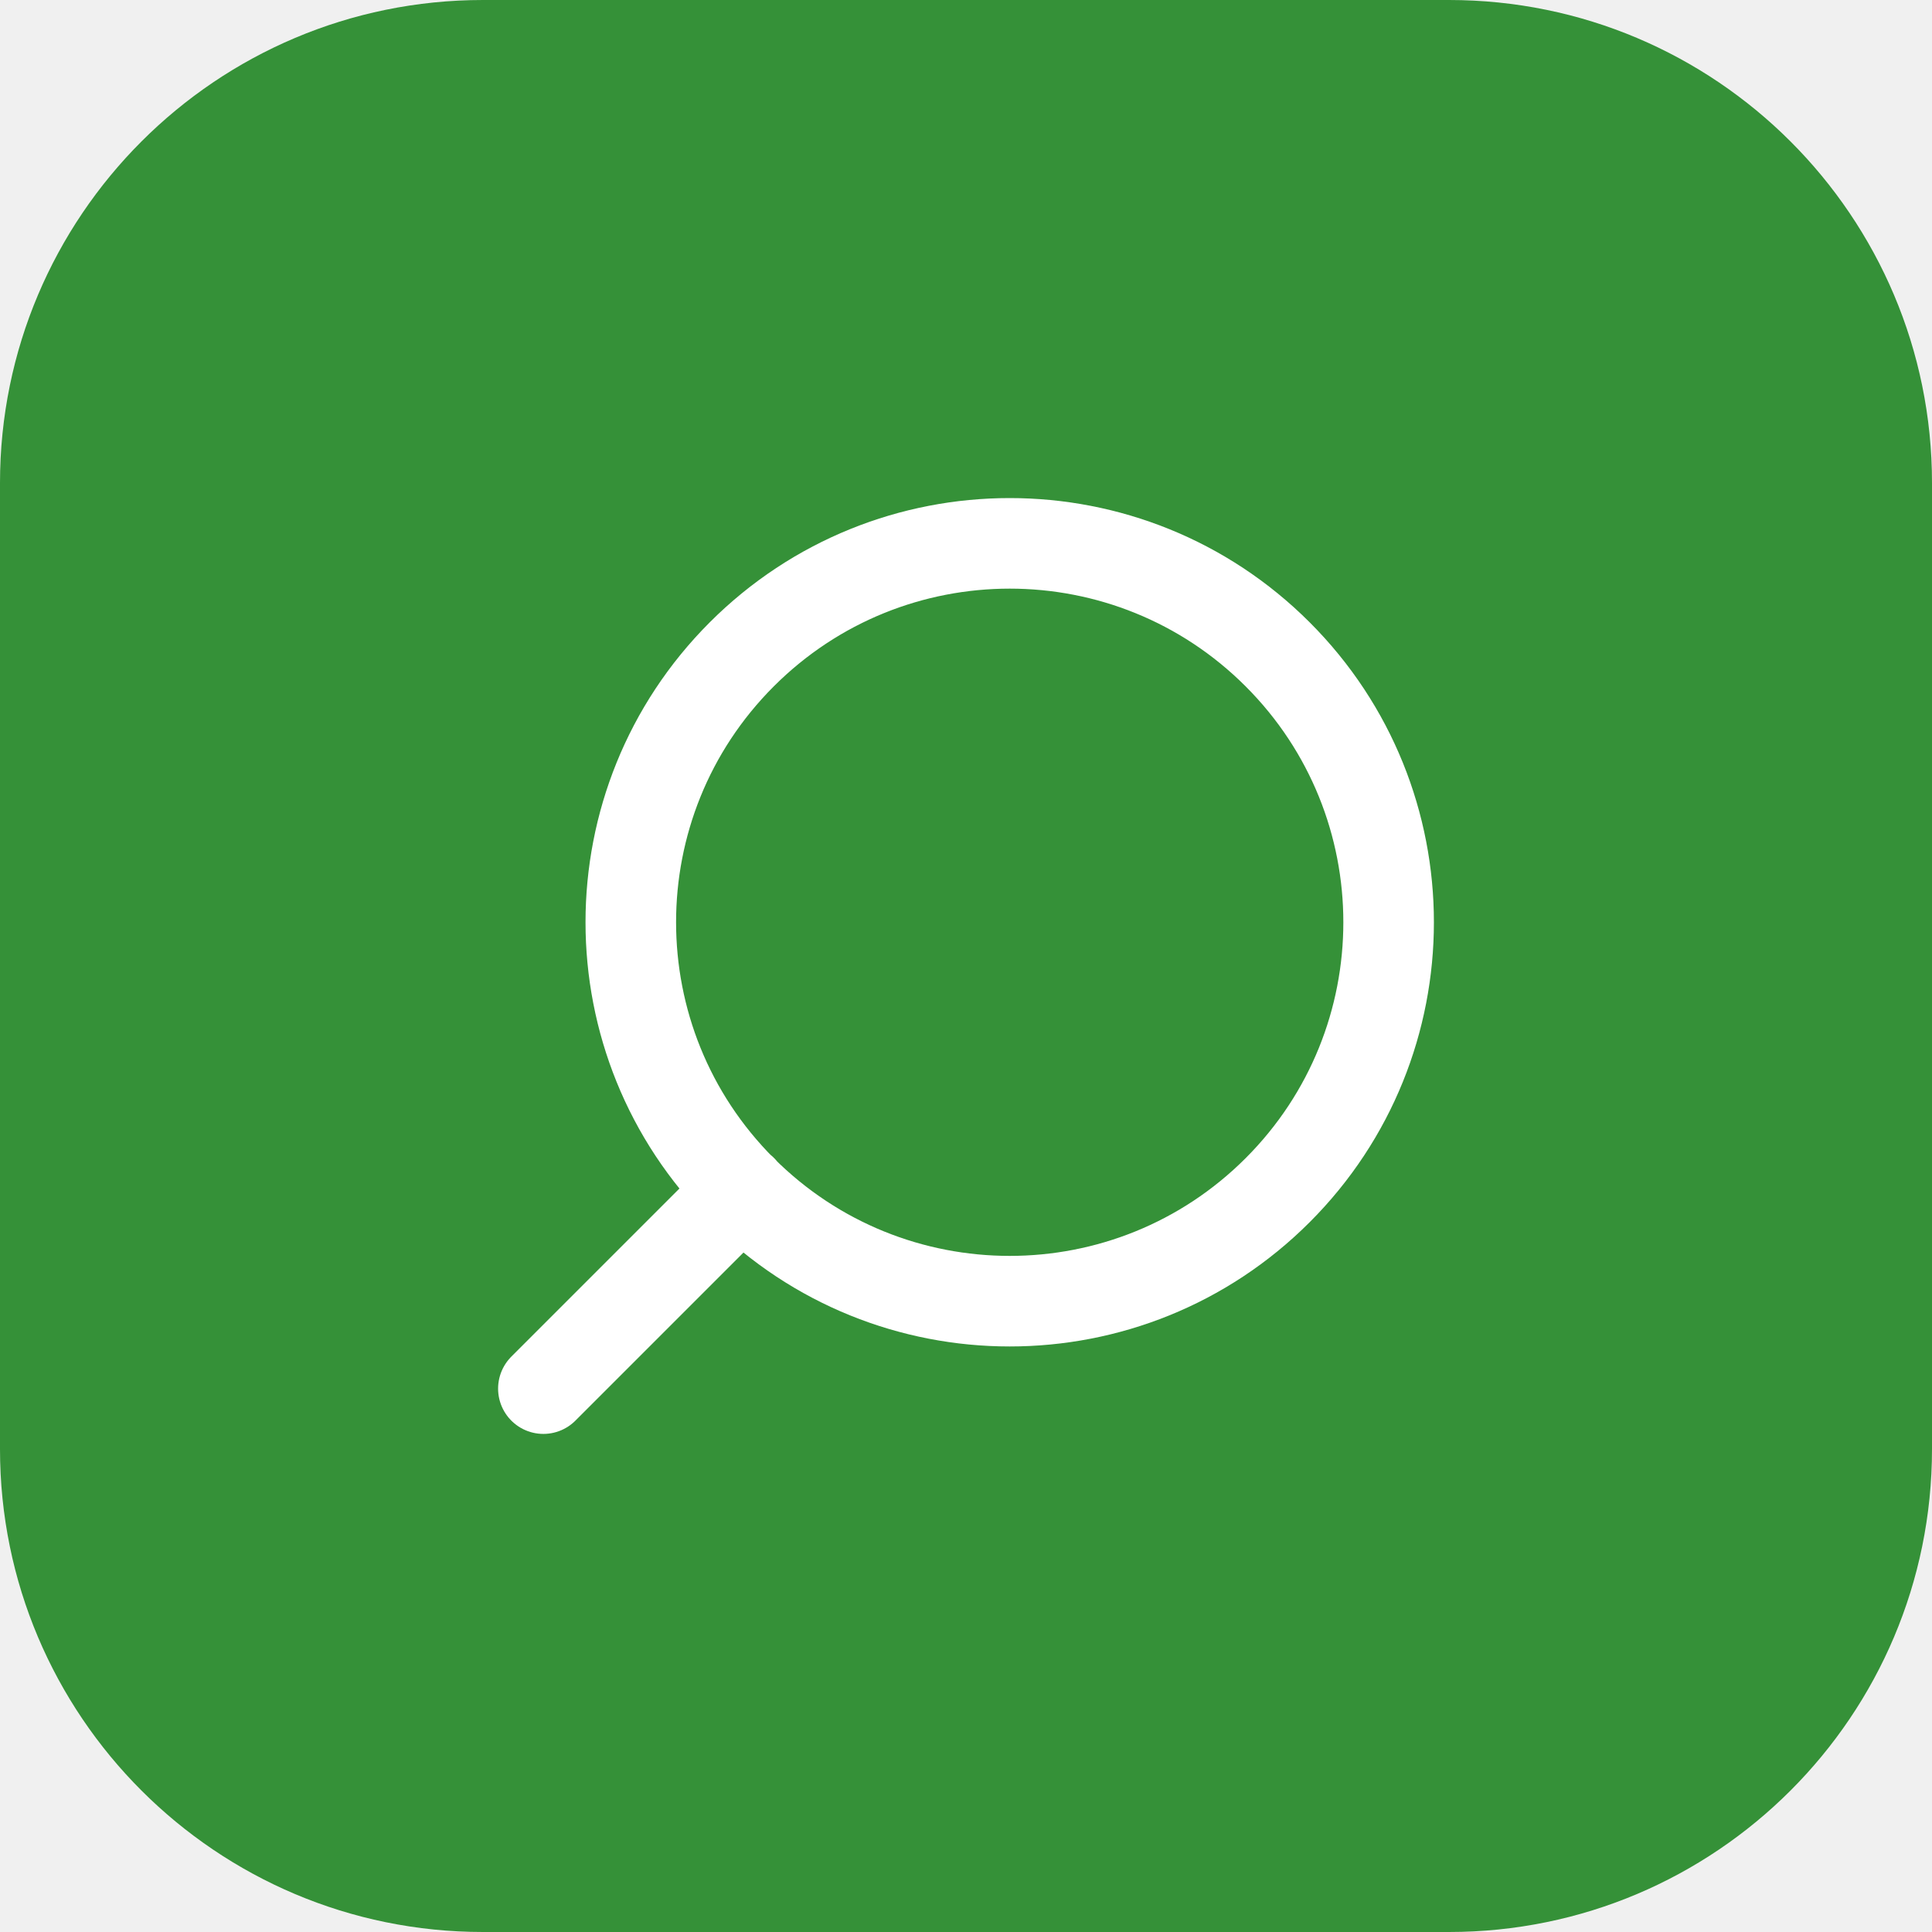
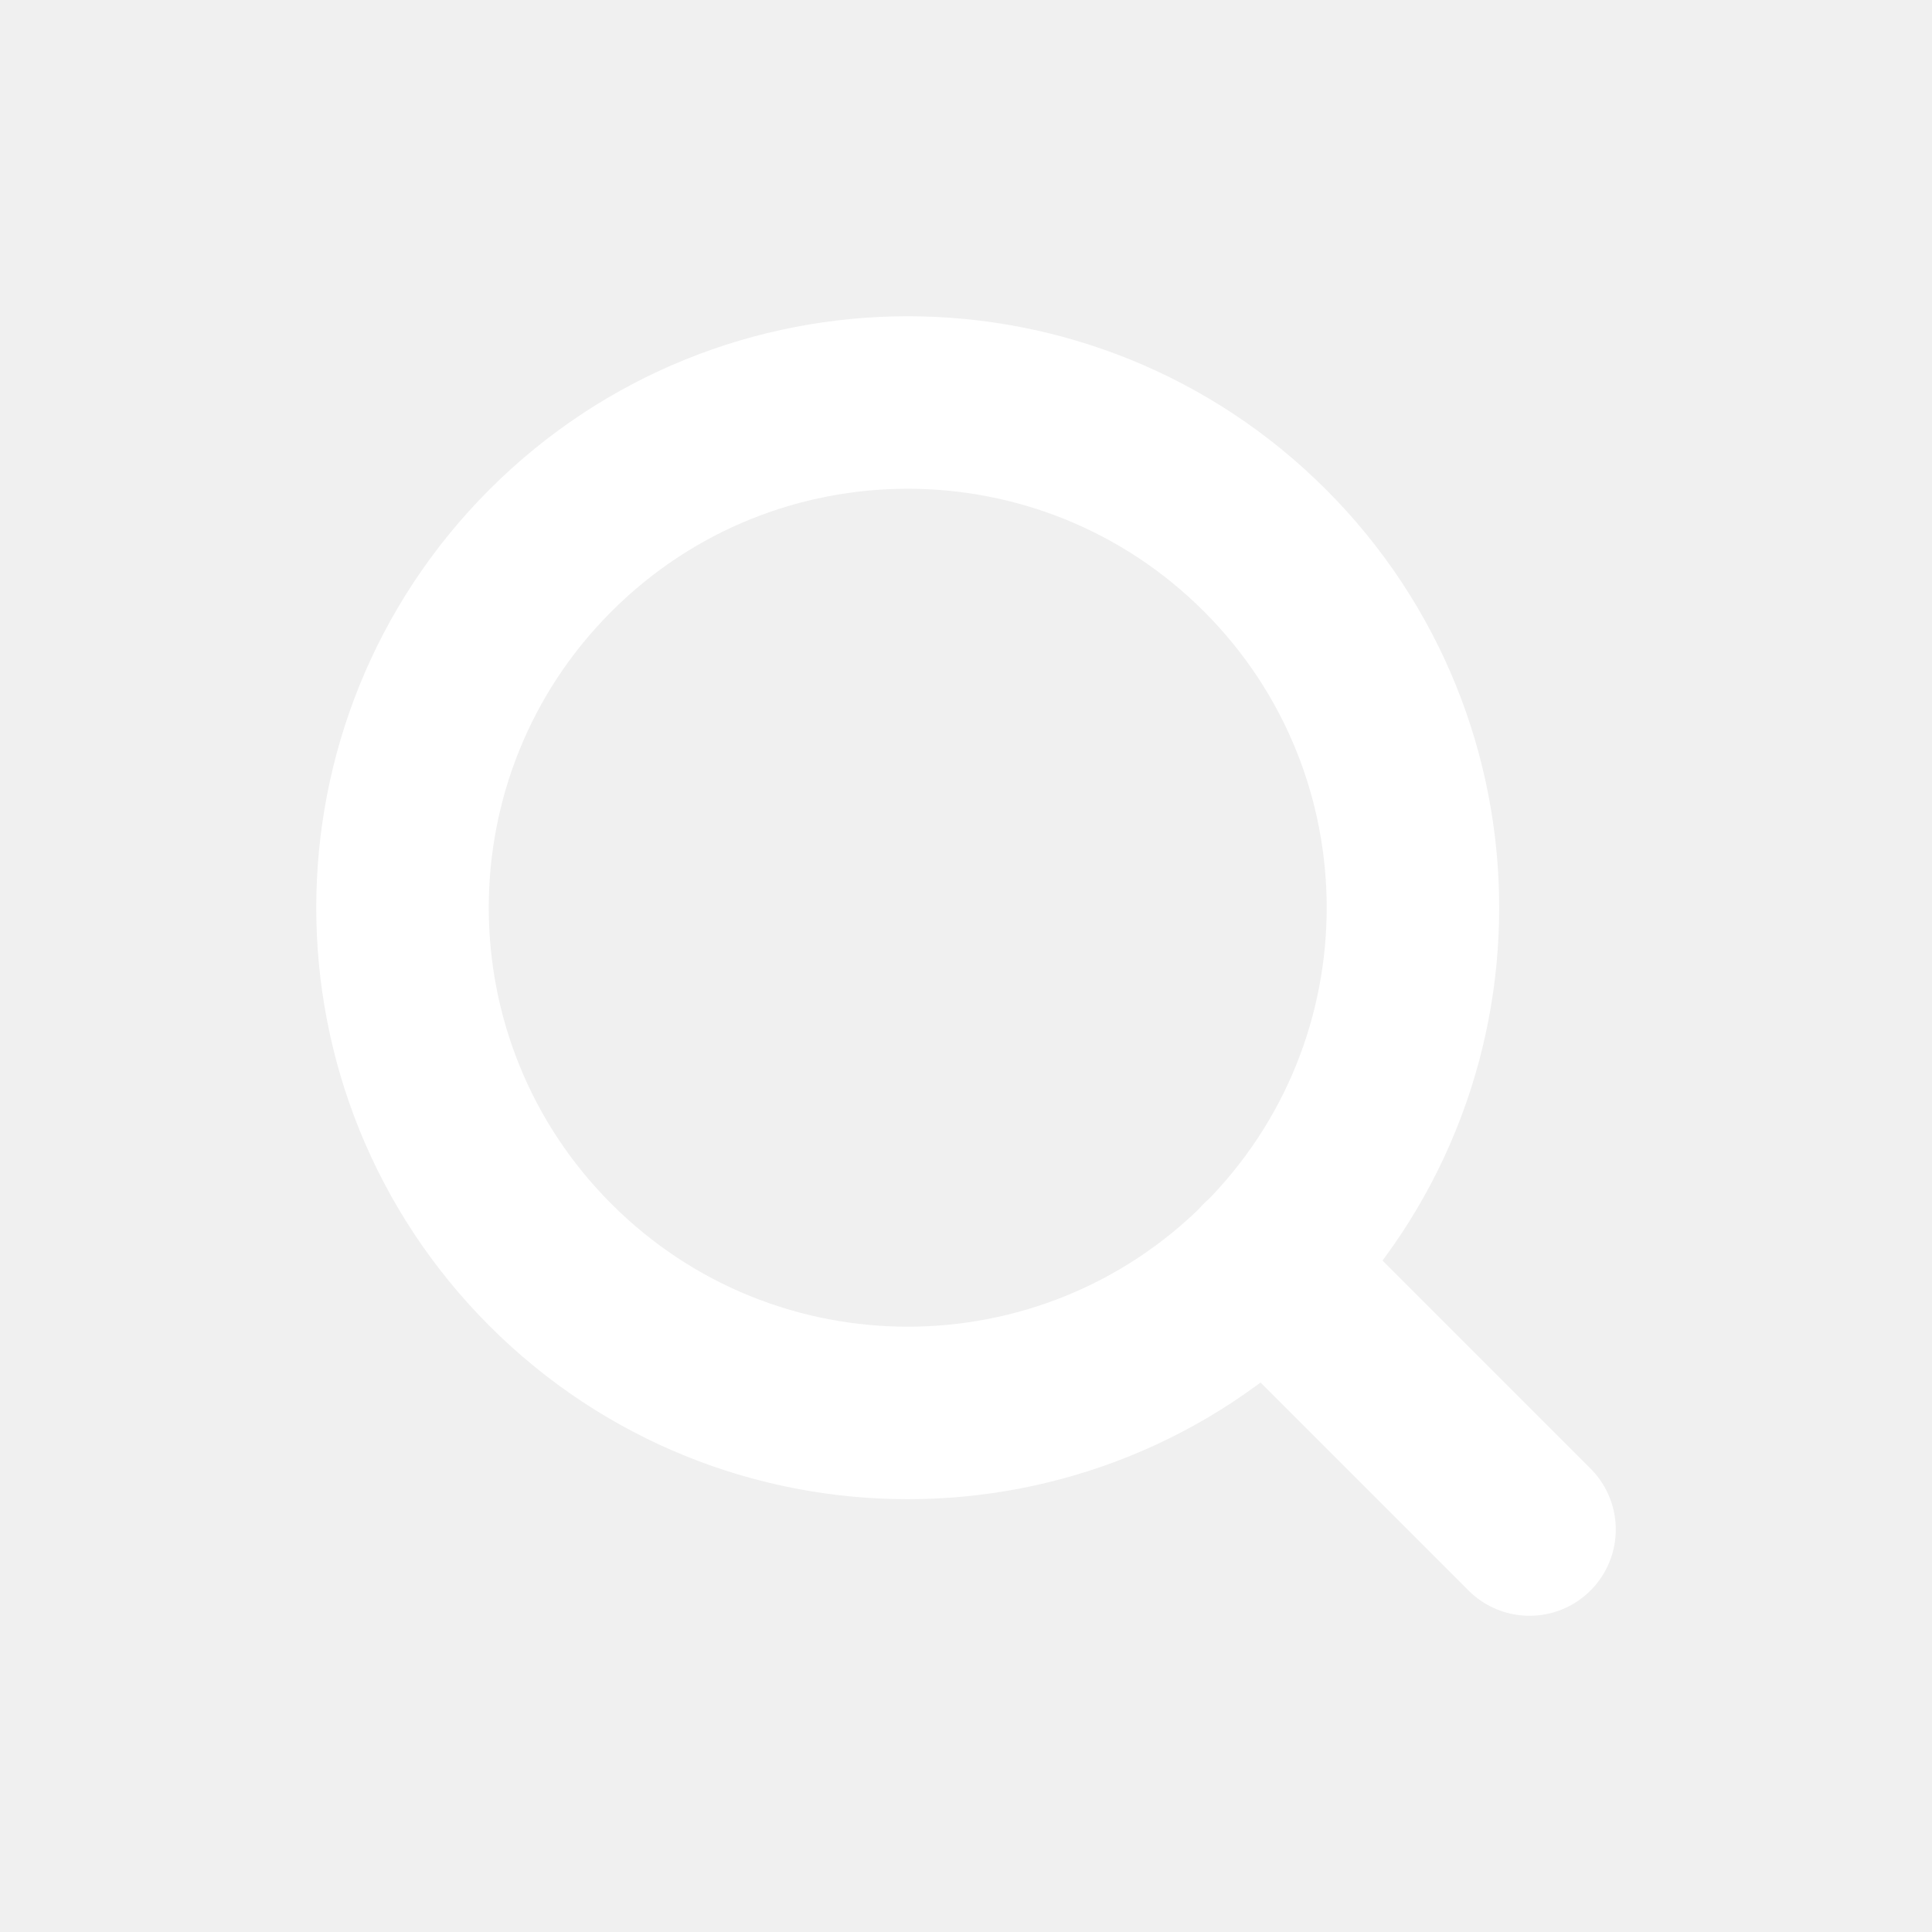
- <svg xmlns="http://www.w3.org/2000/svg" id="Group_2131" data-name="Group 2131" width="32" height="32" viewBox="0 0 32 32">
-   <rect id="Rectangle_1241" data-name="Rectangle 1241" width="32" height="32" rx="8" fill="#359138" />
-   <g id="search-loupe" transform="translate(4 4)">
-     <path id="Path_9168" data-name="Path 9168" d="M24,0H0V24H24Z" fill="none" />
-     <path id="Path_9169" data-name="Path 9169" d="M8.286,6.838a6.276,6.276,0,1,0,8.876,0,6.276,6.276,0,0,0-8.876,0M5,19l3.29-3.29" fill="none" stroke="#fff" stroke-linecap="round" stroke-linejoin="round" stroke-width="1.5" />
-   </g>
+ <svg xmlns="http://www.w3.org/2000/svg" id="search-loupe" width="28" height="28" viewBox="0 0 28 28">
+   <path id="Path_9168" data-name="Path 9168" d="M0,0H28V28H0Z" fill="none" />
+   <path id="Path_9169" data-name="Path 9169" d="M17.5,7.145a7.322,7.322,0,1,1-10.355,0,7.322,7.322,0,0,1,10.355,0m3.834,14.189-3.838-3.838" transform="translate(0.833 0.833)" fill="none" stroke="#fff" stroke-linecap="round" stroke-linejoin="round" stroke-width="2.5" />
</svg>
